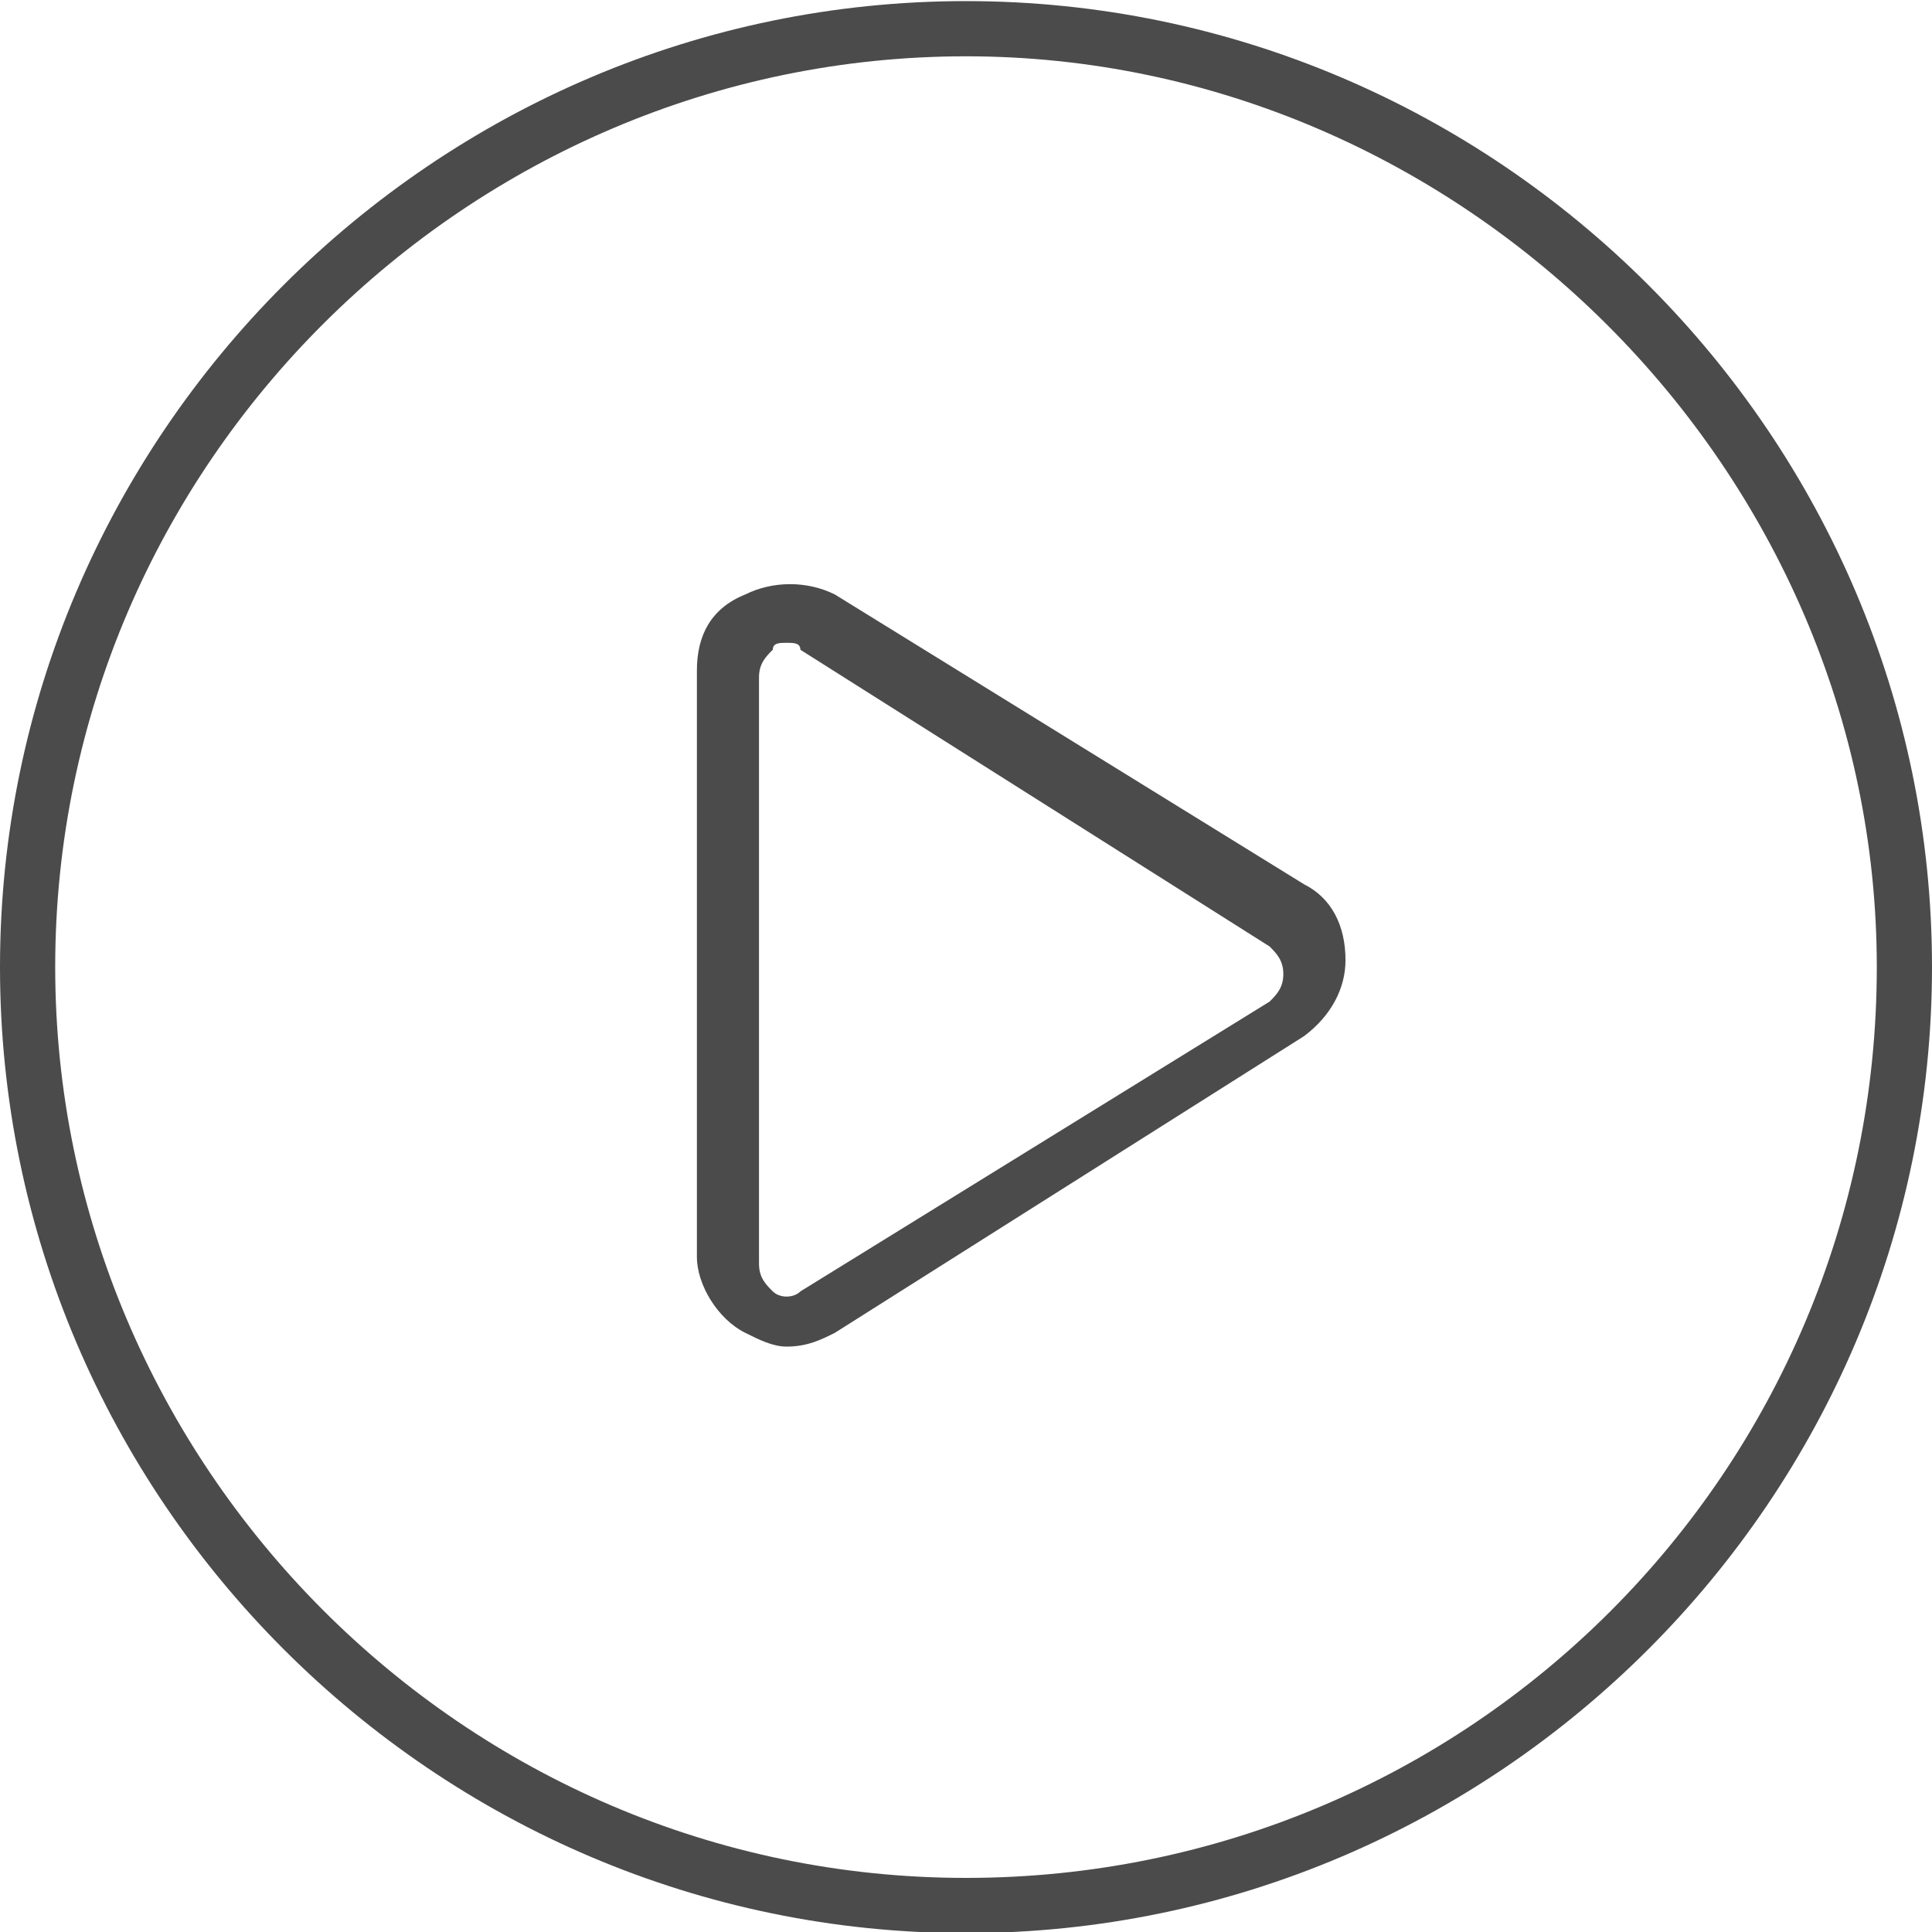
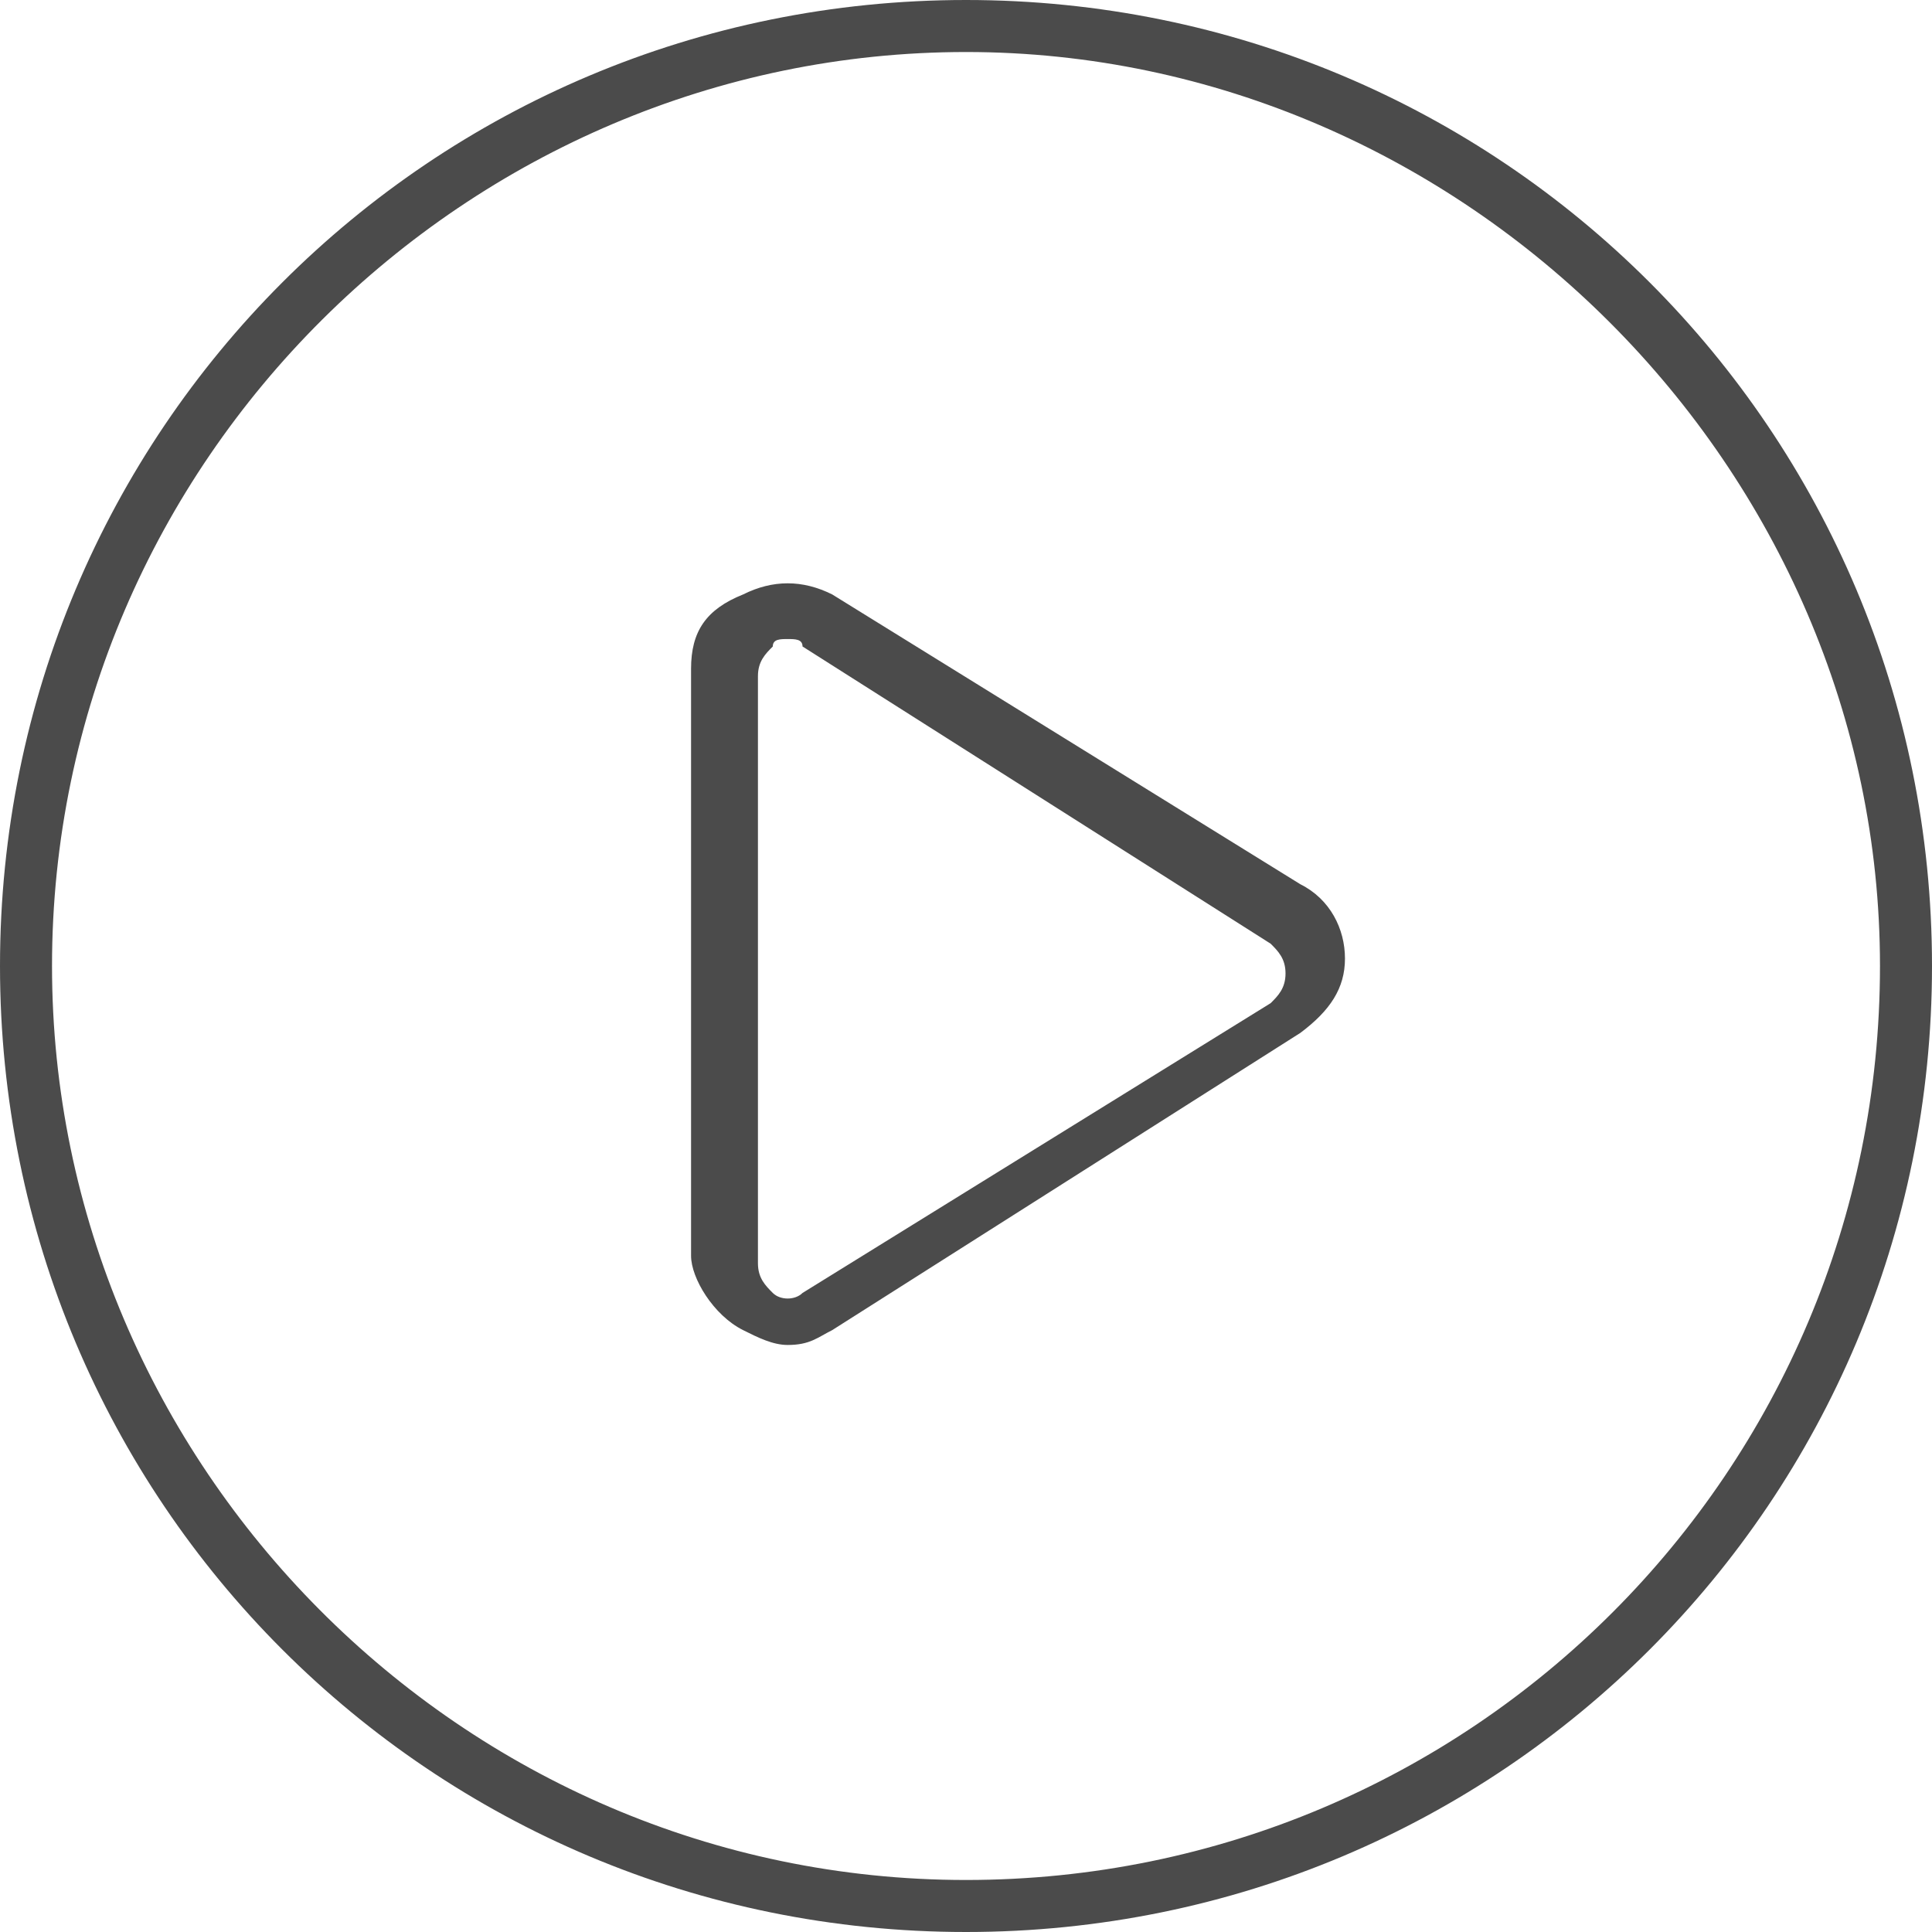
- <svg xmlns="http://www.w3.org/2000/svg" width="28px" height="28px" viewBox="0 0 28 28" version="1.1">
+ <svg xmlns="http://www.w3.org/2000/svg" width="26px" height="26px" viewBox="0 0 26 26" version="1.1">
  <defs />
  <g id="Page-1" stroke="none" stroke-width="1" fill="none" fill-rule="evenodd">
-     <g id="play" fill="#4B4B4B">
-       <path d="M11.4,9.316 C11.3,9.316 11.2,9.316 11.2,9.416 C11.1,9.516 11,9.616 11,9.816 L11,18.316 C11,18.516 11.1,18.617 11.2,18.716 C11.3,18.816 11.5,18.816 11.6,18.716 L18.4,14.516 C18.5,14.416 18.599,14.316 18.599,14.117 C18.599,13.917 18.499,13.817 18.4,13.717 L11.6,9.417 C11.6,9.316 11.5,9.316 11.4,9.316 M11.4,19.516 C11.2,19.516 11,19.416 10.8,19.316 C10.4,19.117 10.1,18.617 10.1,18.216 L10.1,9.716 C10.1,9.216 10.3,8.816 10.8,8.616 C11.2,8.416 11.7,8.416 12.1,8.616 L18.9,12.816 C19.299,13.016 19.5,13.416 19.5,13.916 C19.5,14.315 19.3,14.716 18.9,15.016 L12.1,19.316 C11.9,19.416 11.7,19.516 11.4,19.516 M14,0.816 C6.8,0.816 0.8,6.716 0.8,14.016 C0.8,21.216 6.7,27.216 14,27.216 C21.3,27.216 27.2,21.316 27.2,14.016 C27.2,6.816 21.2,0.816 14,0.816 M14,28.016 C6.3,28.016 0,21.716 0,14.016 C0,6.316 6.3,0.016 14,0.016 C21.7,0.016 28,6.316 28,14.016 C28,21.716 21.7,28.016 14,28.016" id="Shape" />
+     <g id="icon_stop" transform="translate(-497, -54)" fill="#4B4B4B">
+       <path d="M507.6,62.6 C507.5,62.6 507.4,62.6 507.4,62.7 C507.3,62.8 507.2,62.9 507.2,63.1 L507.2,71 C507.2,71.2 507.3,71.3 507.4,71.4 C507.5,71.5 507.7,71.5 507.8,71.4 L514.1,67.5 C514.2,67.4 514.3,67.3 514.3,67.1 C514.3,66.9 514.2,66.8 514.1,66.7 L507.8,62.7 C507.8,62.6 507.7,62.6 507.6,62.6 L507.6,62.6 Z M507.6,72.1 C507.4,72.1 507.2,72 507,71.9 C506.6,71.7 506.3,71.2 506.3,70.9 L506.3,63 C506.3,62.5 506.5,62.2 507,62 C507.4,61.8 507.8,61.8 508.2,62 L514.5,65.9 C514.9,66.1 515.1,66.5 515.1,66.9 C515.1,67.3 514.9,67.6 514.5,67.9 L508.2,71.9 C508,72 507.9,72.1 507.6,72.1 L507.6,72.1 Z M510,54.7 C503.3,54.7 497.7,60.2 497.7,67 C497.7,73.7 503.2,79.3 510,79.3 C516.8,79.3 522.3,73.8 522.3,67 C522.3,60.3 516.7,54.7 510,54.7 L510,54.7 Z M510,80 C502.8,80 497,74.2 497,67 C497,59.8 502.8,54 510,54 C517.2,54 523,59.8 523,67 C523,74.2 517.2,80 510,80 L510,80 Z" id="Shape" />
    </g>
  </g>
</svg>
